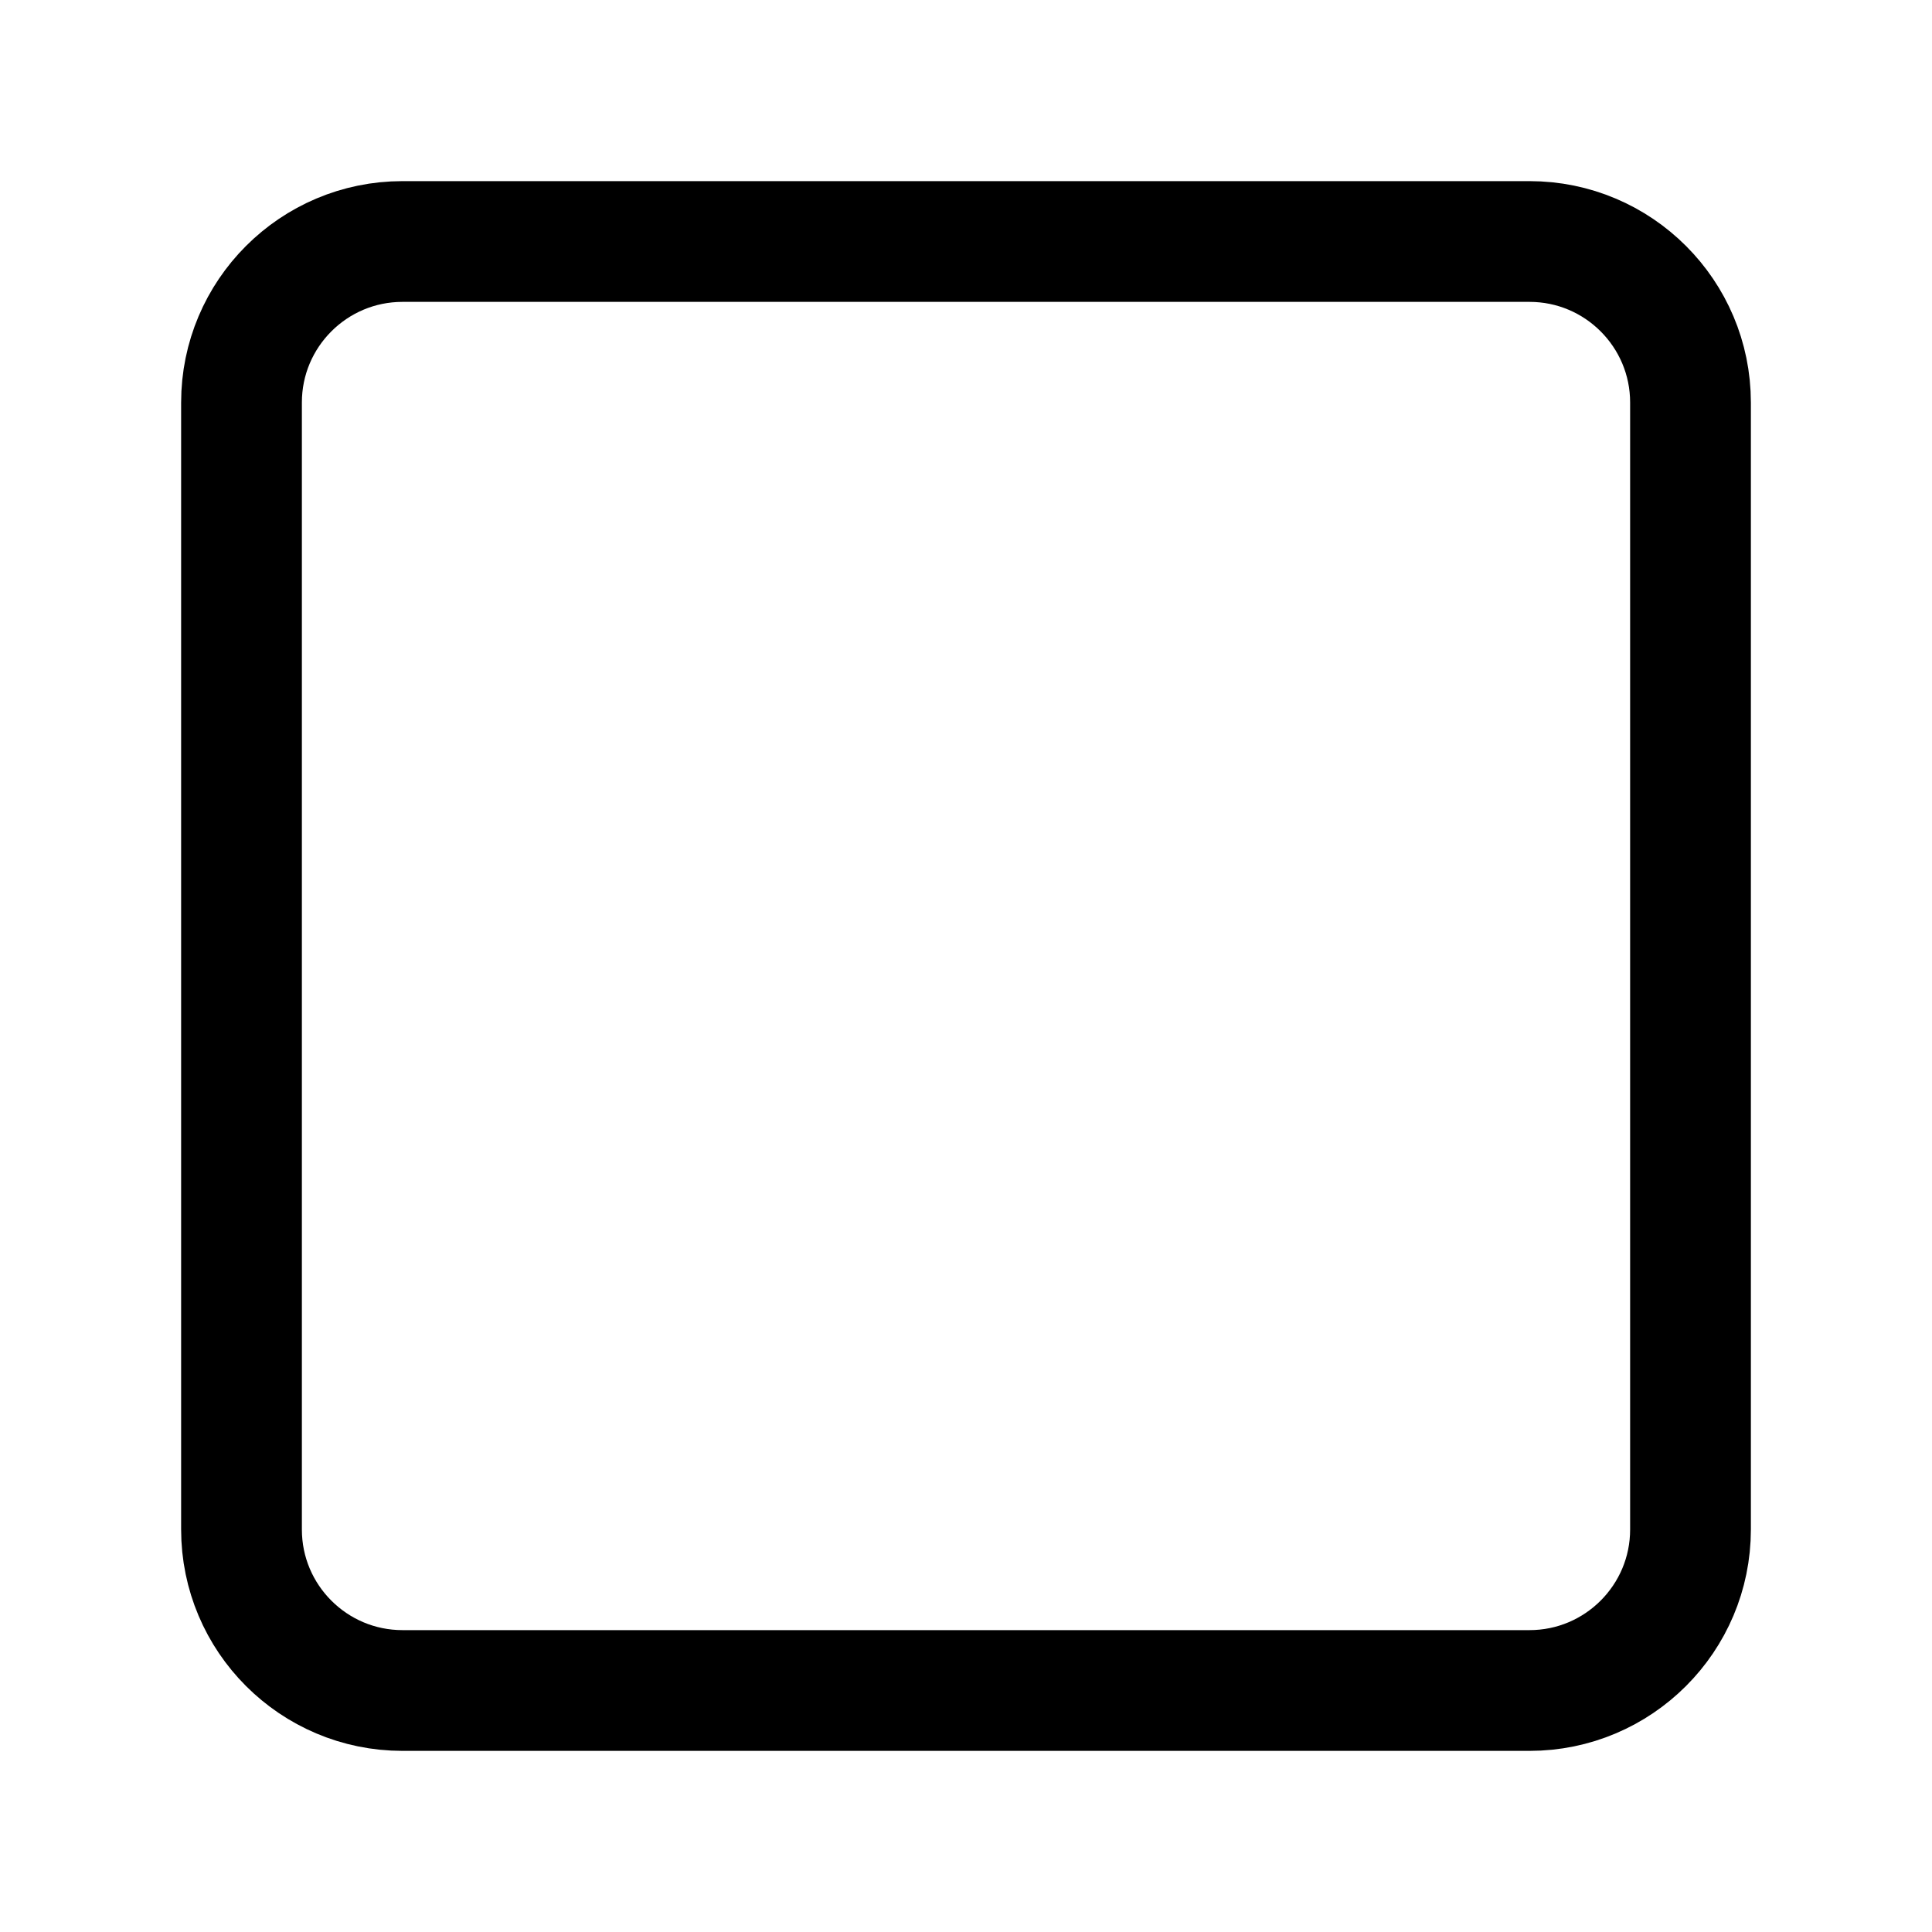
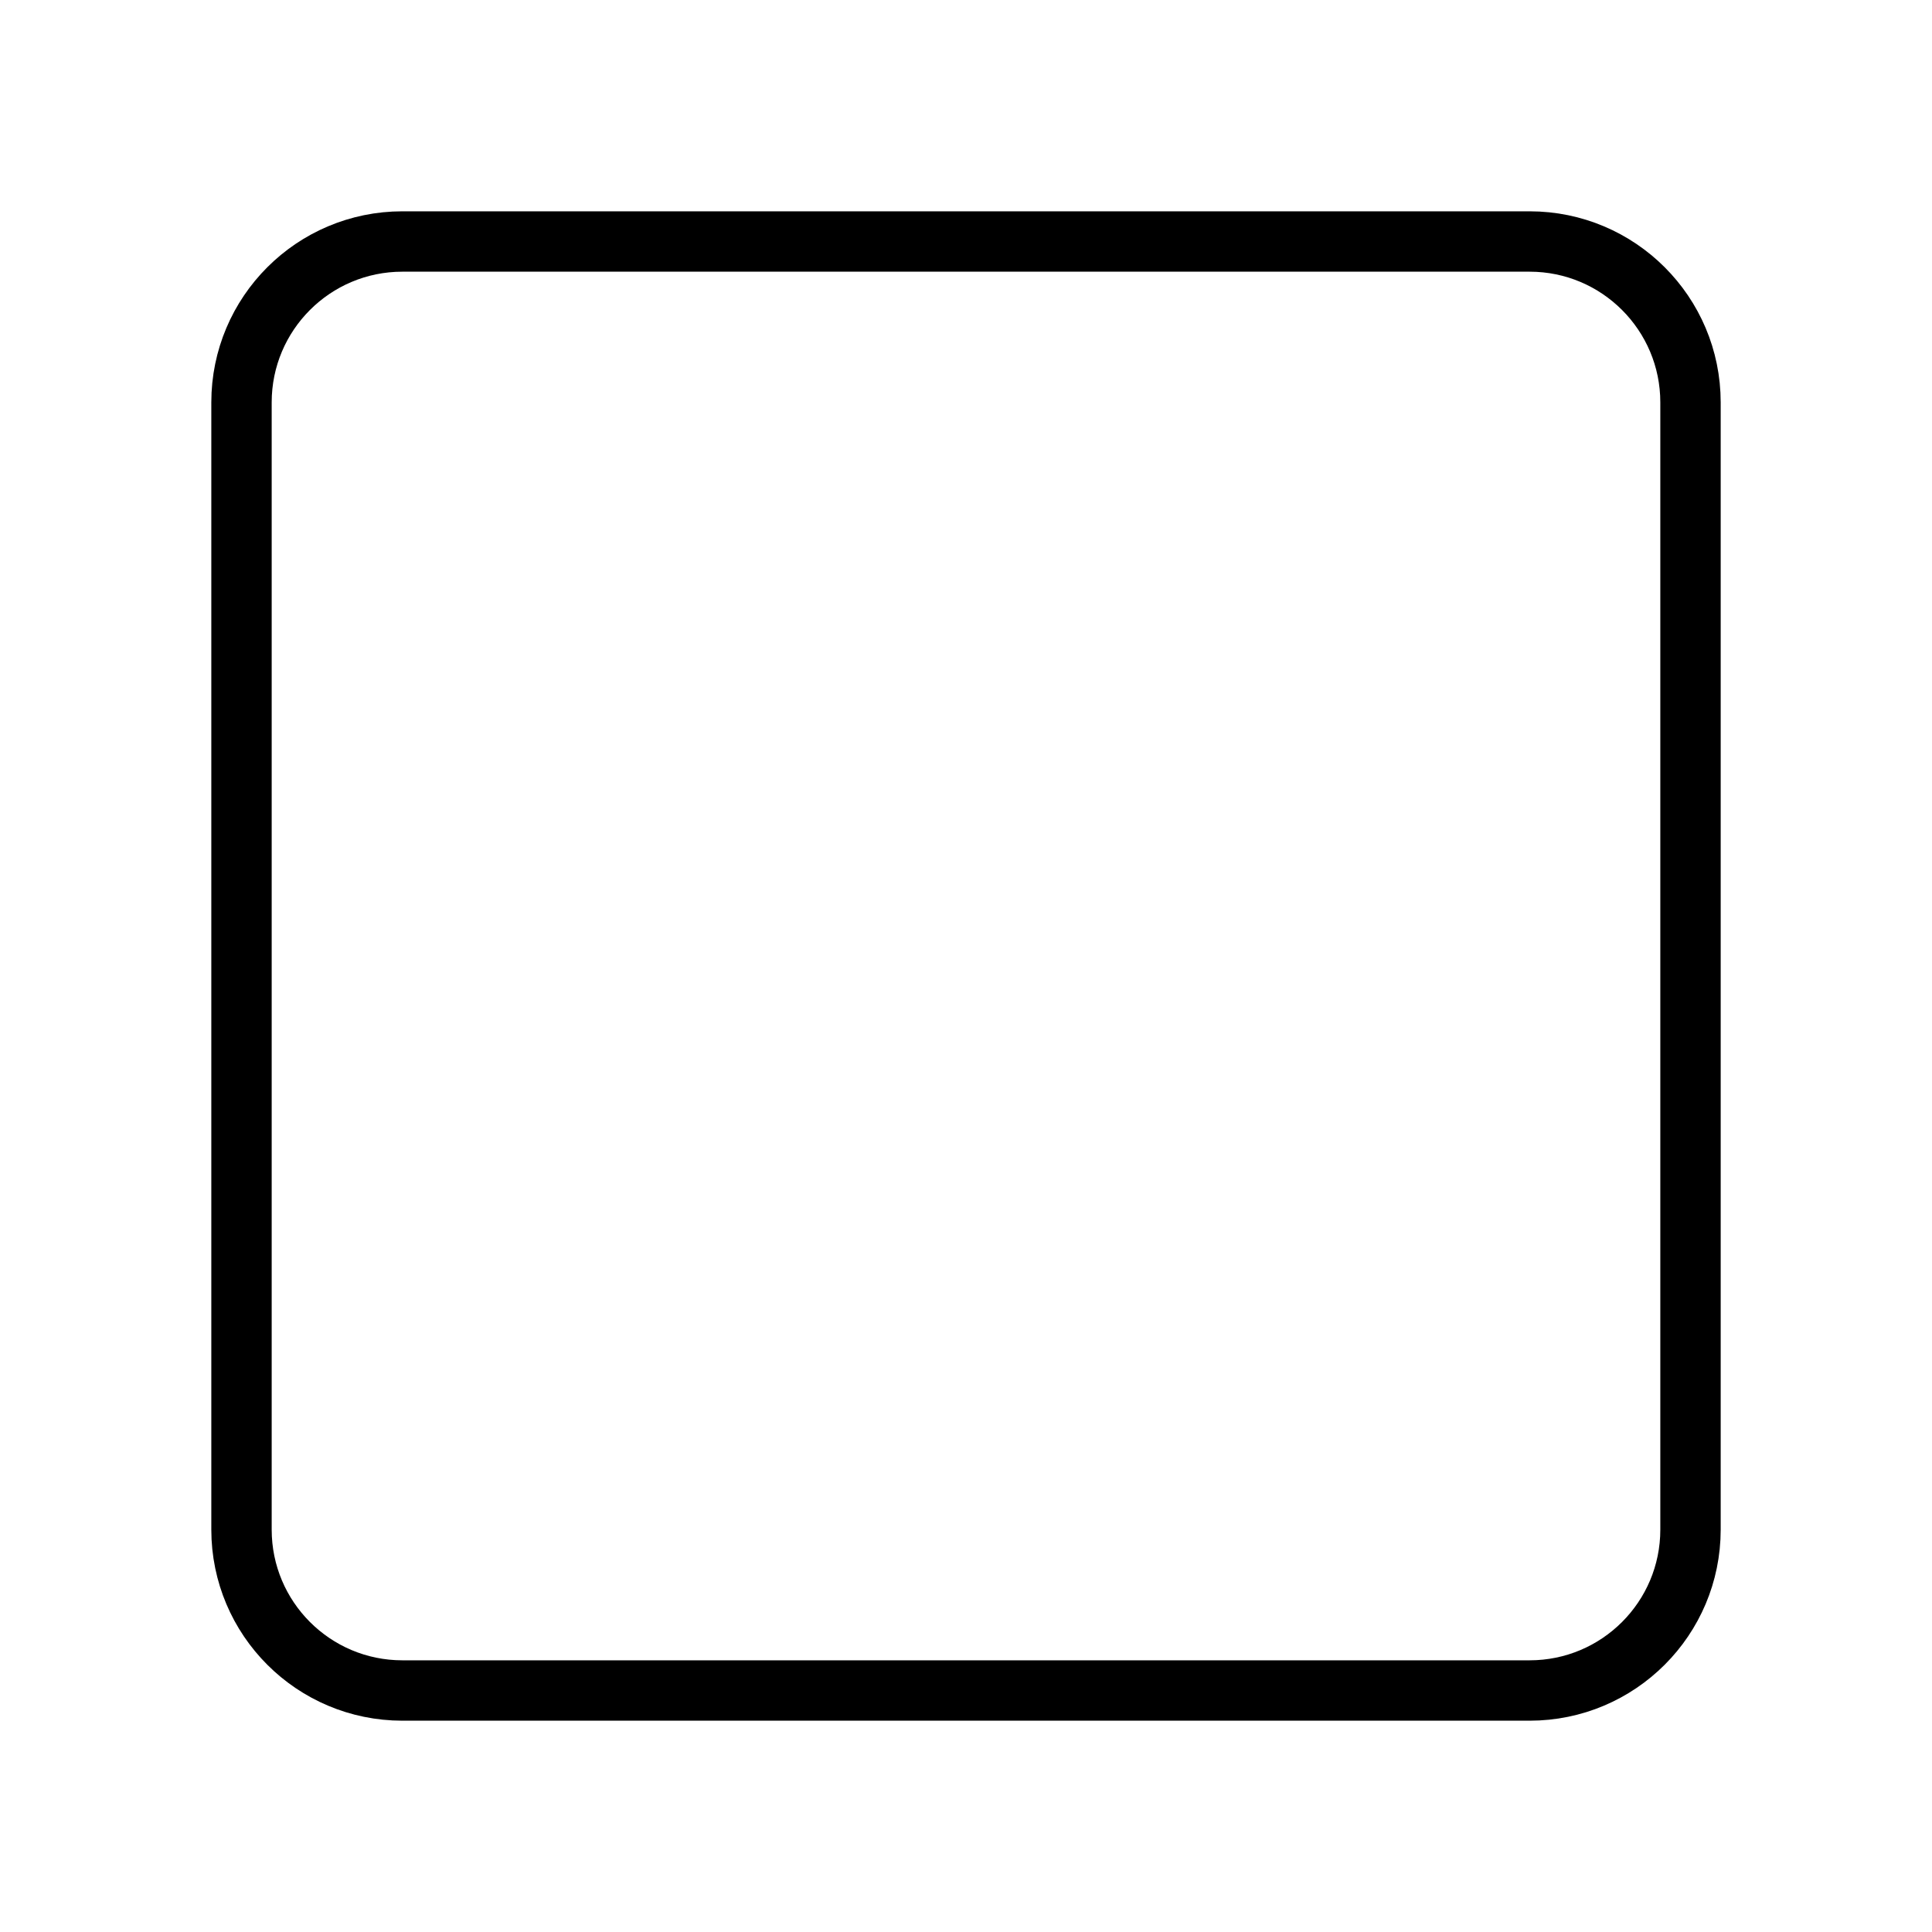
- <svg xmlns="http://www.w3.org/2000/svg" width="24px" height="24px" viewBox="0 0 24 24" version="1.1">
-   <defs />
-   <g id="Page-1" stroke="none" stroke-width="1" fill="none" fill-rule="evenodd">
-     <g id="square" stroke="#000000" stroke-width="1.5">
-       <path d="M19,21 L5,21 C3.896,21 3,20.104 3,19 L3,5 C3,3.896 3.896,3 5,3 L19,3 C20.104,3 21,3.896 21,5 L21,19 C21,20.104 20.104,21 19,21 Z" id="Stroke-2" />
-     </g>
-   </g>
+ <svg xmlns="http://www.w3.org/2000/svg" width="64" height="64" viewBox="0 0 64 64">
+   <rect x="8" y="8" width="48" height="48" rx="5.33" ry="5.33" fill="none" stroke="#000" stroke-linecap="round" stroke-linejoin="round" stroke-width="2" />
</svg>
